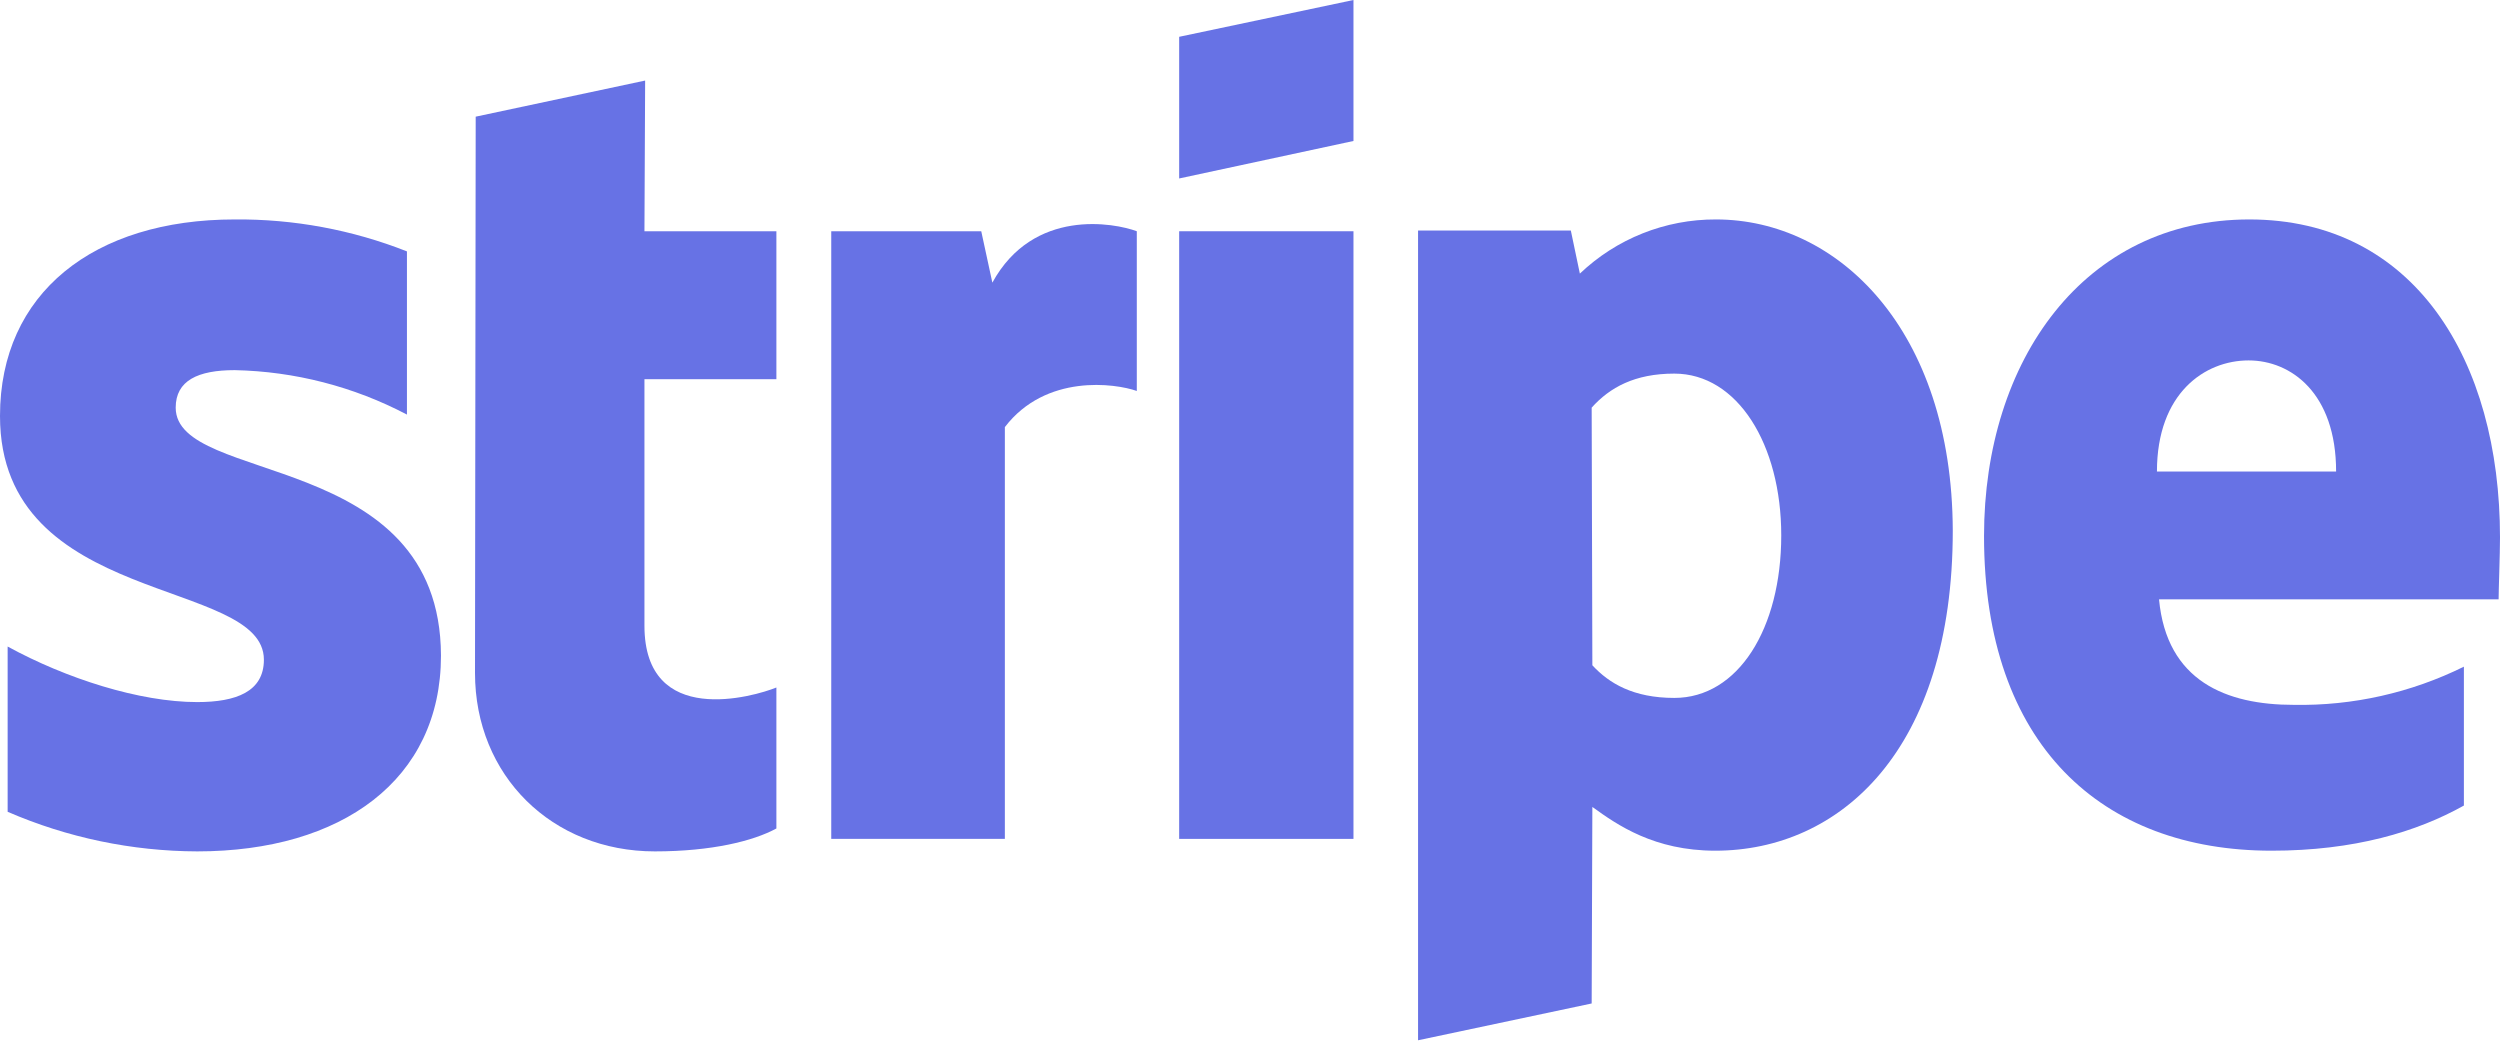
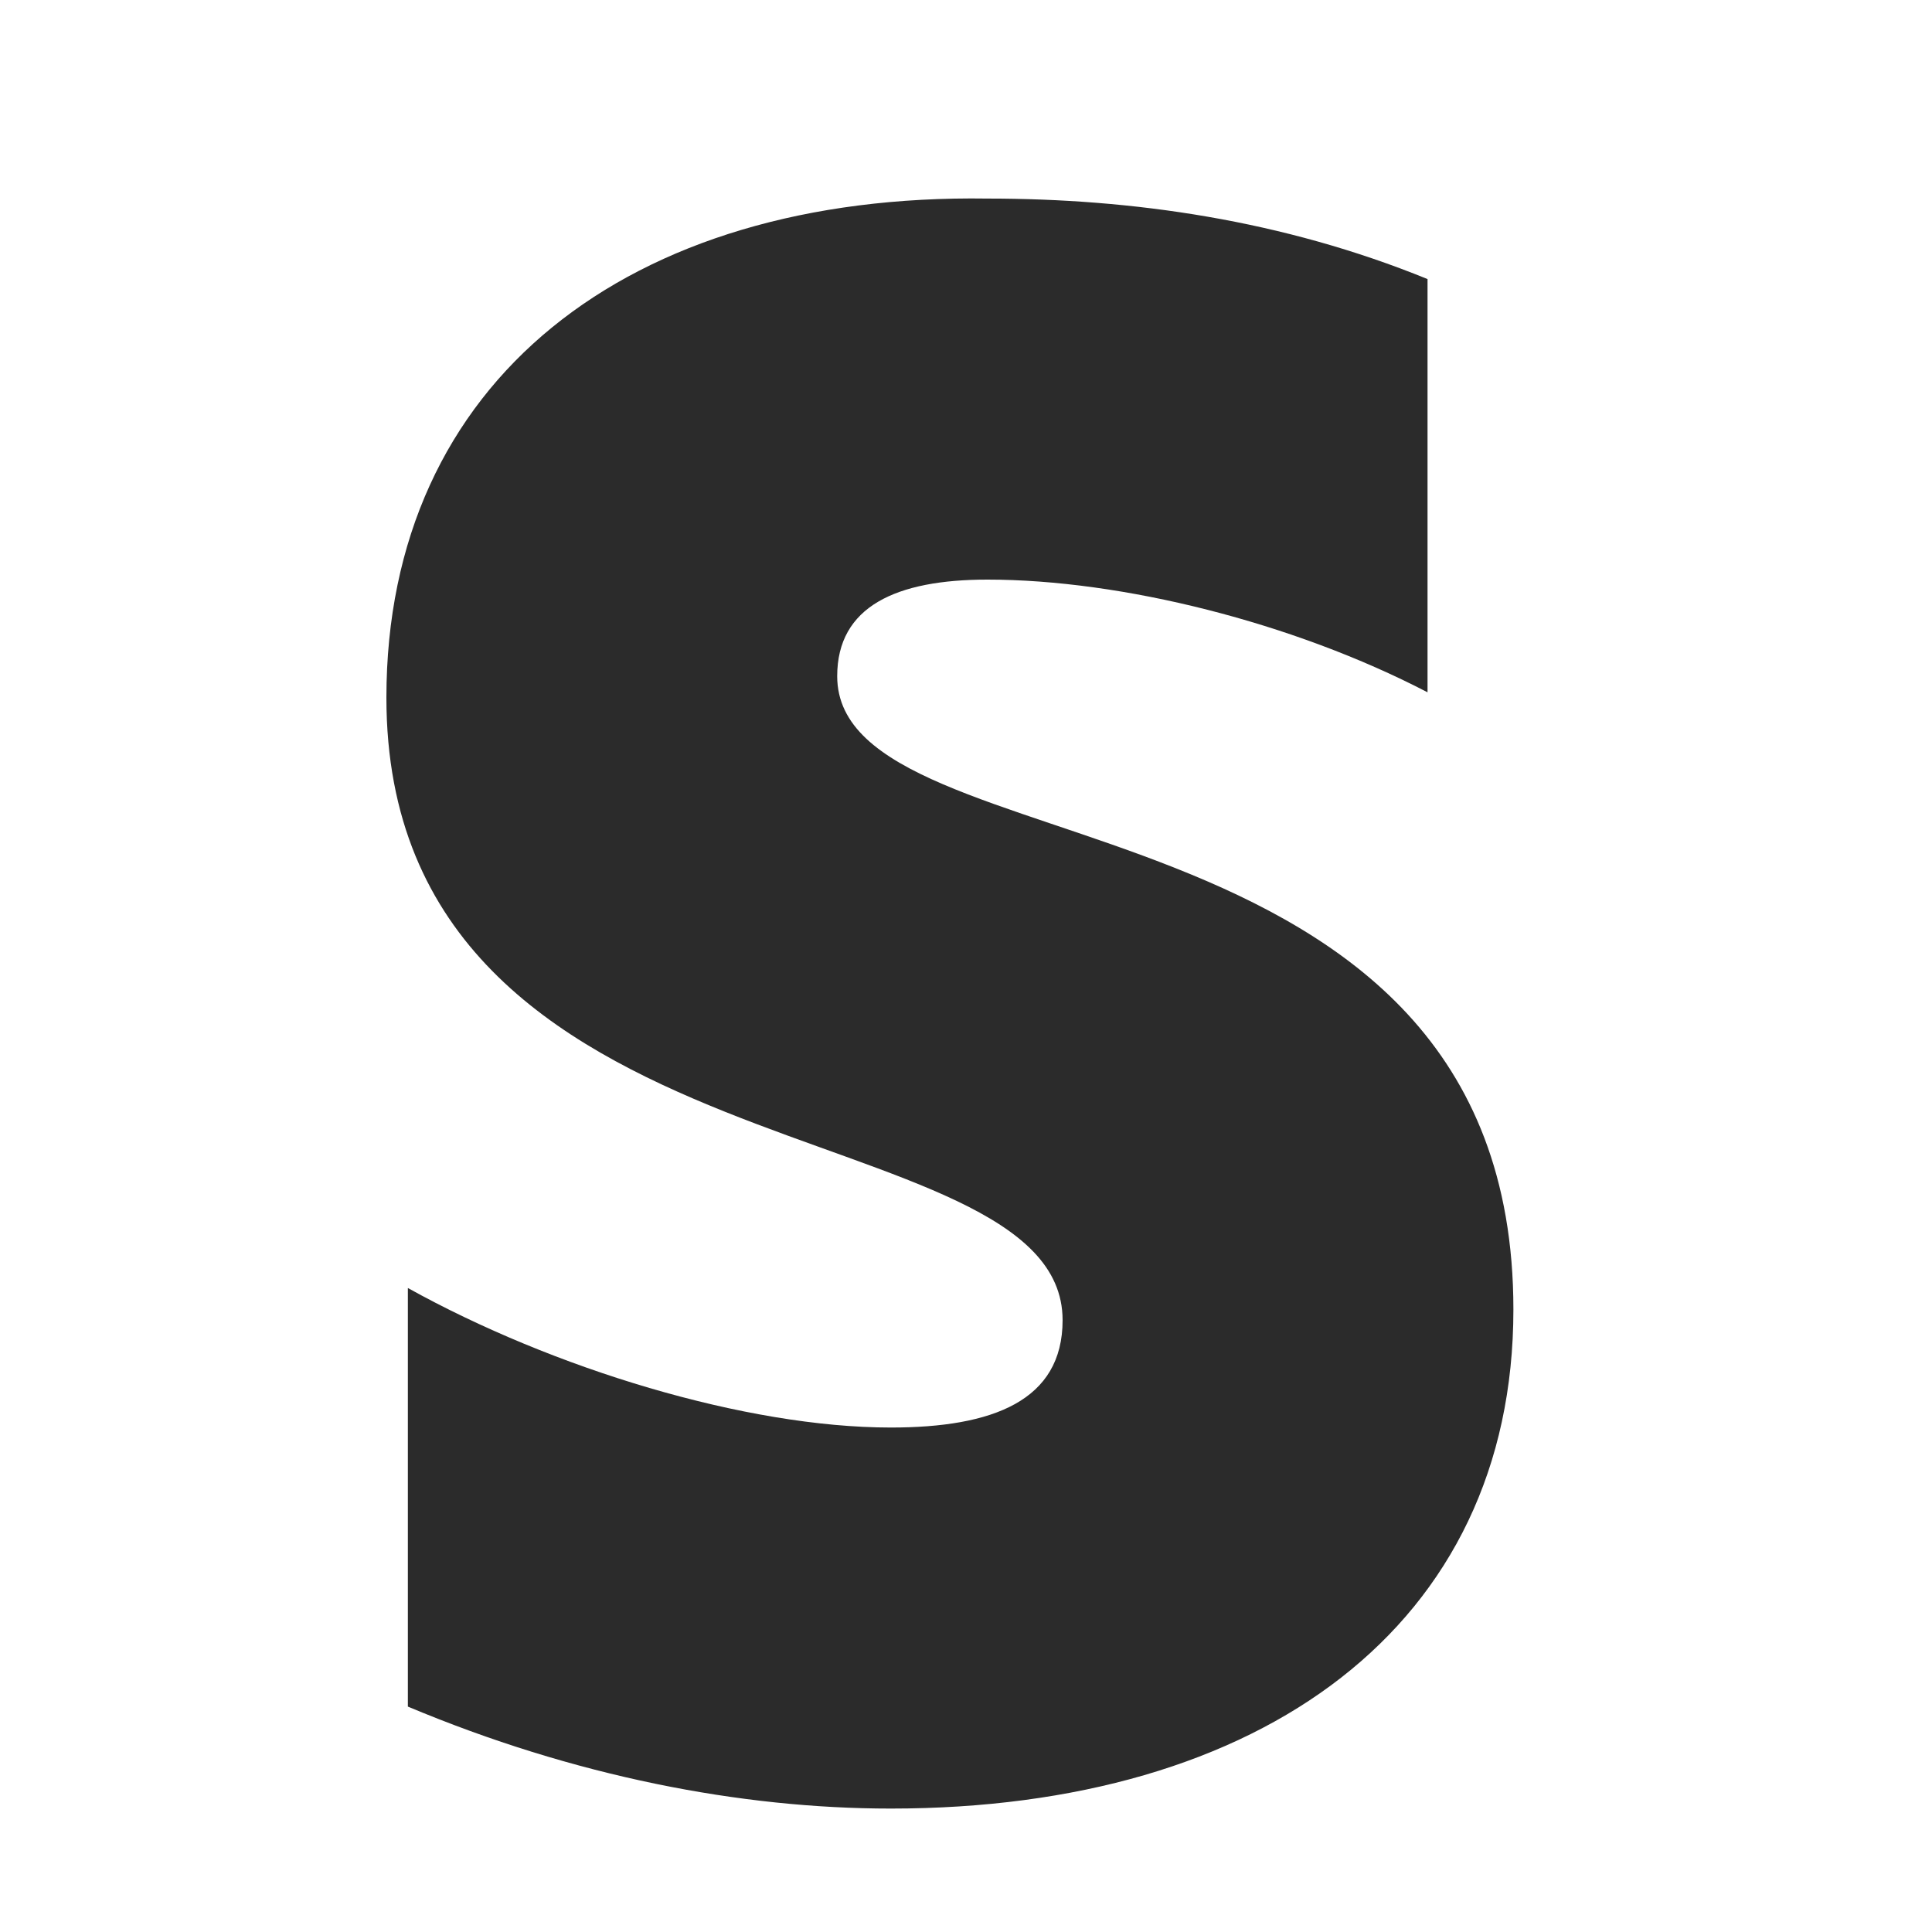
- <svg xmlns="http://www.w3.org/2000/svg" id="Layer_1" data-name="Layer 1" viewBox="0 0 360 149.8">
-   <g id="Stripe">
-     <path d="M9,1002.9c0-25.6-12.4-45.8-36.1-45.8s-38.2,20.2-38.2,45.6c0,30.1,17,45.3,41.4,45.3,11.9,0,20.9-2.7,27.7-6.5v-20a53.1,53.1,0,0,1-24.5,5.5c-9.7,0-18.3-3.4-19.4-15.2H8.8C8.8,1010.5,9,1005.3,9,1002.9Zm-49.4-9.5c0-11.3,6.9-16,13.2-16,6.1,0,12.6,4.7,12.6,16H-40.4Z" transform="translate(351 -925.5)" style="fill:#6772e5" />
-     <path d="M-103.9,957.1a28.25,28.25,0,0,0-19.6,7.8l-1.3-6.2h-22v116.6l25-5.3,0.1-28.3c3.6,2.6,8.9,6.3,17.7,6.3,17.9,0,34.2-14.4,34.2-46.1C-69.9,972.9-86.4,957.1-103.9,957.1Zm-6,68.9c-5.9,0-9.4-2.1-11.8-4.7l-0.1-37.1c2.6-2.9,6.2-4.9,11.9-4.9,9.1,0,15.4,10.2,15.4,23.3C-94.5,1016-100.7,1026-109.9,1026Z" transform="translate(351 -925.5)" style="fill:#6772e5" />
-     <polygon points="169.8 25.7 194.9 20.3 194.9 0 169.8 5.3 169.8 25.7" style="fill:#6772e5" />
-     <rect x="169.8" y="33.3" width="25.1" height="87.5" style="fill:#6772e5" />
-     <path d="M-208.1,966.2l-1.6-7.4h-21.6v87.5h25V987c5.9-7.7,15.9-6.3,19-5.2v-23C-190.5,957.6-202.2,955.4-208.1,966.2Z" transform="translate(351 -925.5)" style="fill:#6772e5" />
-     <path d="M-258.1,937.1l-24.4,5.2-0.1,80.1c0,14.8,11.1,25.7,25.9,25.7,8.2,0,14.2-1.5,17.5-3.3v-20.3c-3.2,1.3-19,5.9-19-8.9V980.1h19V958.8h-19Z" transform="translate(351 -925.5)" style="fill:#6772e5" />
-     <path d="M-325.7,984.2c0-3.9,3.2-5.4,8.5-5.4a55.78,55.78,0,0,1,24.8,6.4V961.7a66,66,0,0,0-24.8-4.6c-20.3,0-33.8,10.6-33.8,28.3,0,27.6,38,23.2,38,35.1,0,4.6-4,6.1-9.6,6.1-8.3,0-18.9-3.4-27.3-8v23.8a69.32,69.32,0,0,0,27.3,5.7c20.8,0,35.1-10.3,35.1-28.2C-287.6,990.1-325.7,995.4-325.7,984.2Z" transform="translate(351 -925.5)" style="fill:#6772e5" />
-   </g>
+ <svg xmlns="http://www.w3.org/2000/svg" version="1.1" id="Layer_1" x="0px" y="0px" viewBox="0 0 36 36" style="enable-background:new 0 0 36 36;" xml:space="preserve">
+   <style type="text/css">
+ 	.st0{fill:#2B2B2B;}
+ </style>
+   <path class="st0" d="M15.6,12.6c0-1.3,1.1-1.8,2.8-1.8c2.5,0,5.7,0.8,8.2,2.1V5.2c-2.7-1.1-5.5-1.5-8.2-1.5C11.7,3.6,7.2,7.1,7.2,13  c0,9.1,12.6,7.6,12.6,11.6c0,1.5-1.3,2-3.2,2c-2.7,0-6.3-1.1-9-2.6v7.8c3.1,1.3,6.2,1.9,9,1.9c6.9,0,11.6-3.4,11.6-9.3  C28.2,14.5,15.6,16.3,15.6,12.6z" />
</svg>
